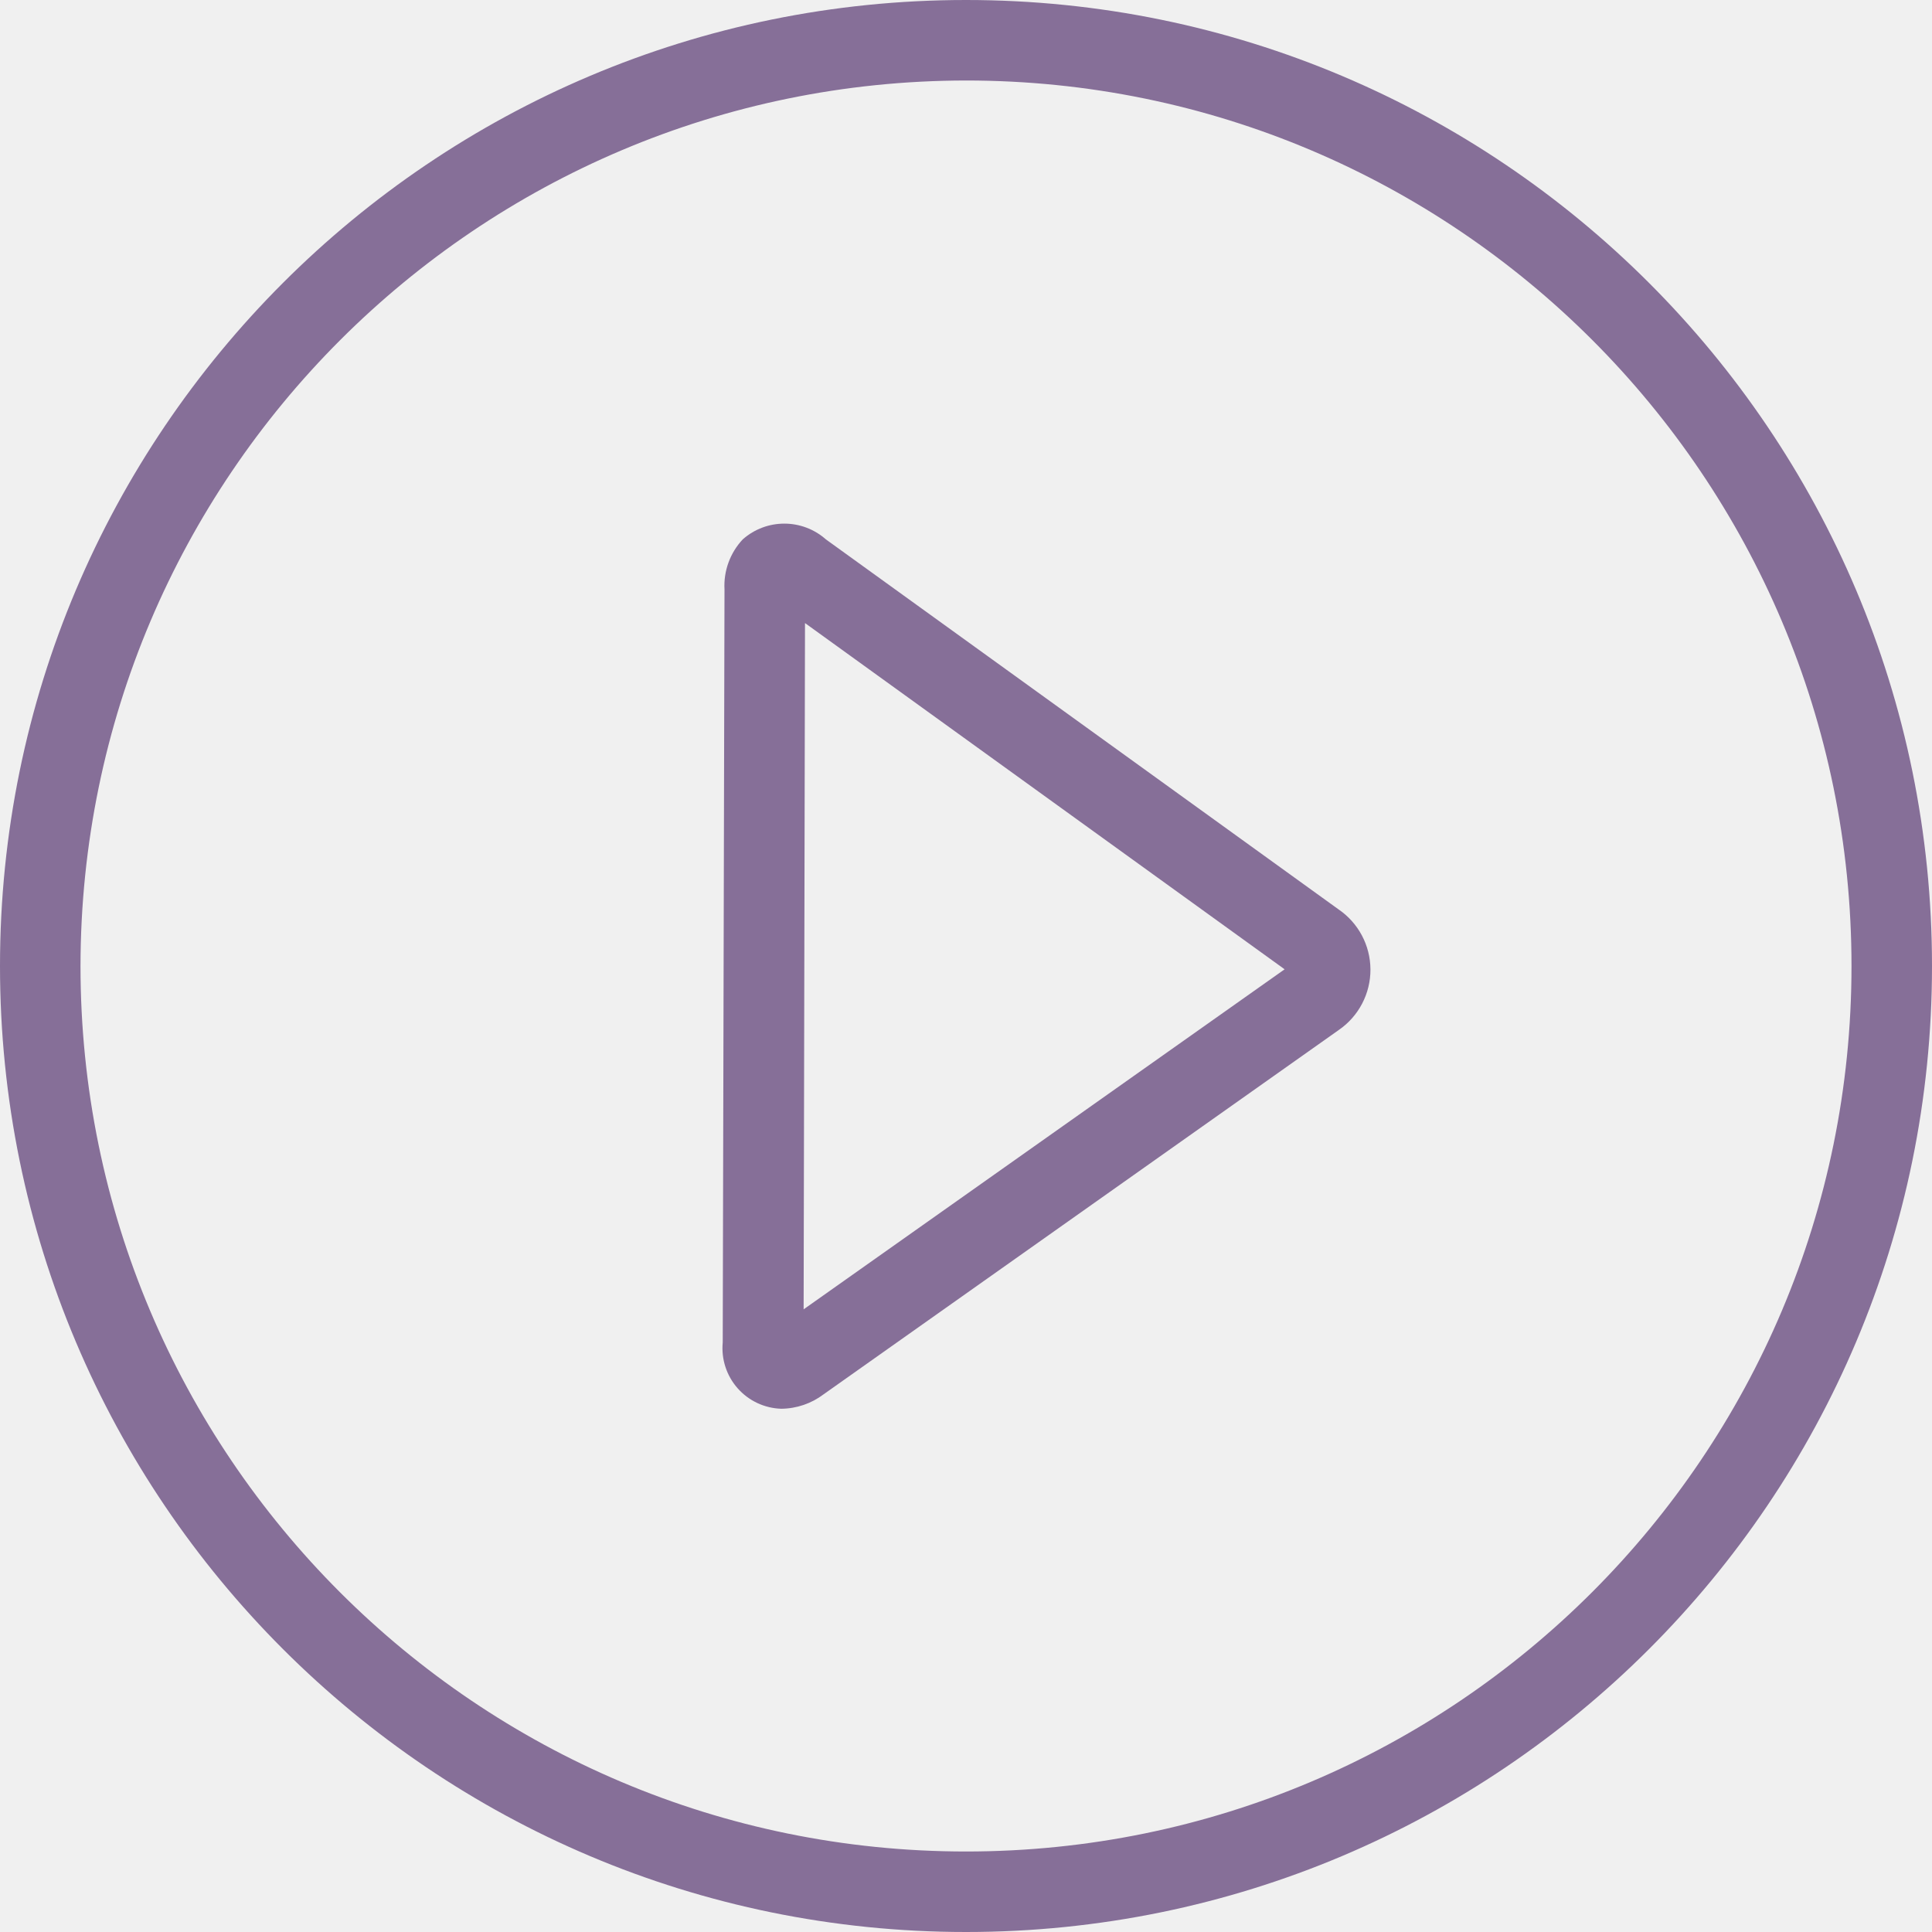
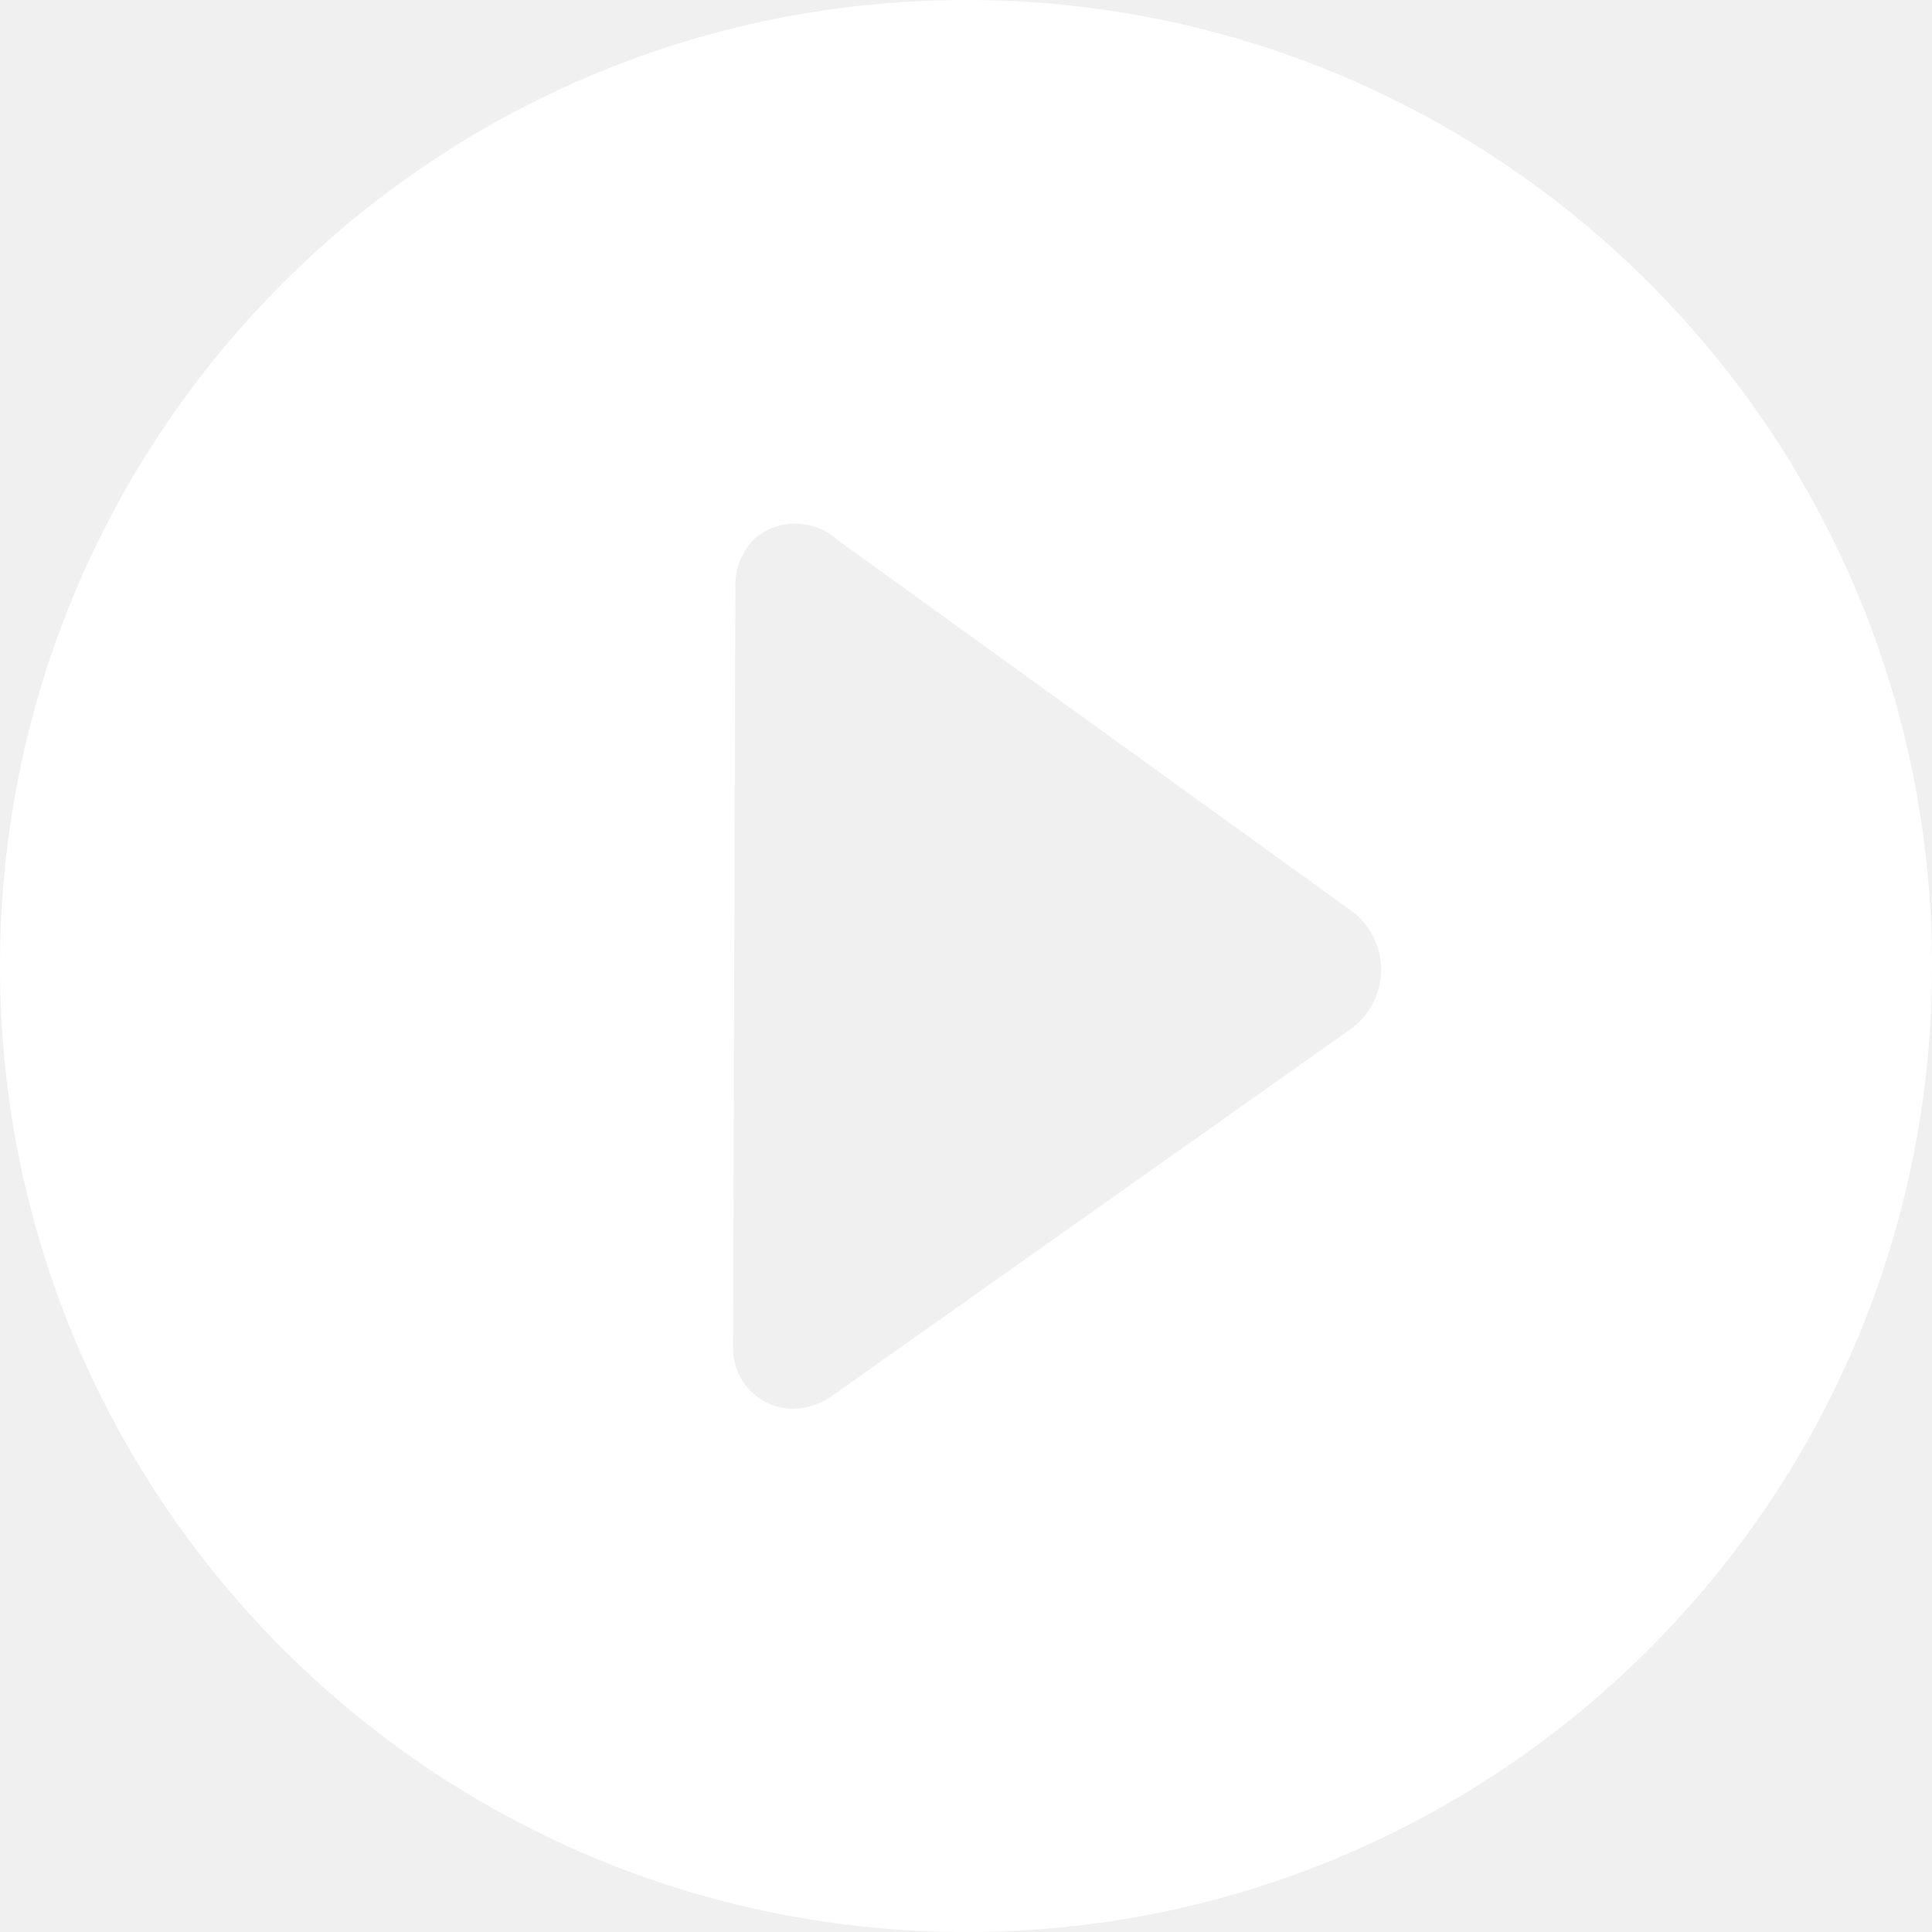
<svg xmlns="http://www.w3.org/2000/svg" id="start" viewBox="0 0 24 24">
-   <path d="M12.705,20.5h0a0.753,0.753,0,0,1-.727-0.824L12,10.322A0.841,0.841,0,0,1,12.227,9.7,0.779,0.779,0,0,1,13.259,9.7l6.365,4.594a0.908,0.908,0,0,1,.008,1.5l-6.4,4.526A0.885,0.885,0,0,1,12.705,20.5ZM13,10.74l-0.017,8.525,5.975-4.224Z" transform="translate(-3 -3)" style="fill:#866f98" />
-   <path d="M15,4A11,11,0,1,1,4,15,11.012,11.012,0,0,1,15,4m0-1A12,12,0,1,0,27,15,12,12,0,0,0,15,3h0Z" transform="translate(-3 -3)" style="fill:#866f98" />
+   <path d="M12,0A12,12,0,1,0,24,12,12,12,0,0,0,12,0Zm5,12.555a0.908,0.908,0,0,1-.237.24l-6.4,4.526a0.885,0.885,0,0,1-.527.18,0.753,0.753,0,0,1-.73-0.775c0-.016,0-0.033,0-0.049L9.135,7.322A0.841,0.841,0,0,1,9.362,6.7a0.779,0.779,0,0,1,1.032,0l6.365,4.594A0.908,0.908,0,0,1,17,12.555Z" style="fill:#fff" />
</svg>
